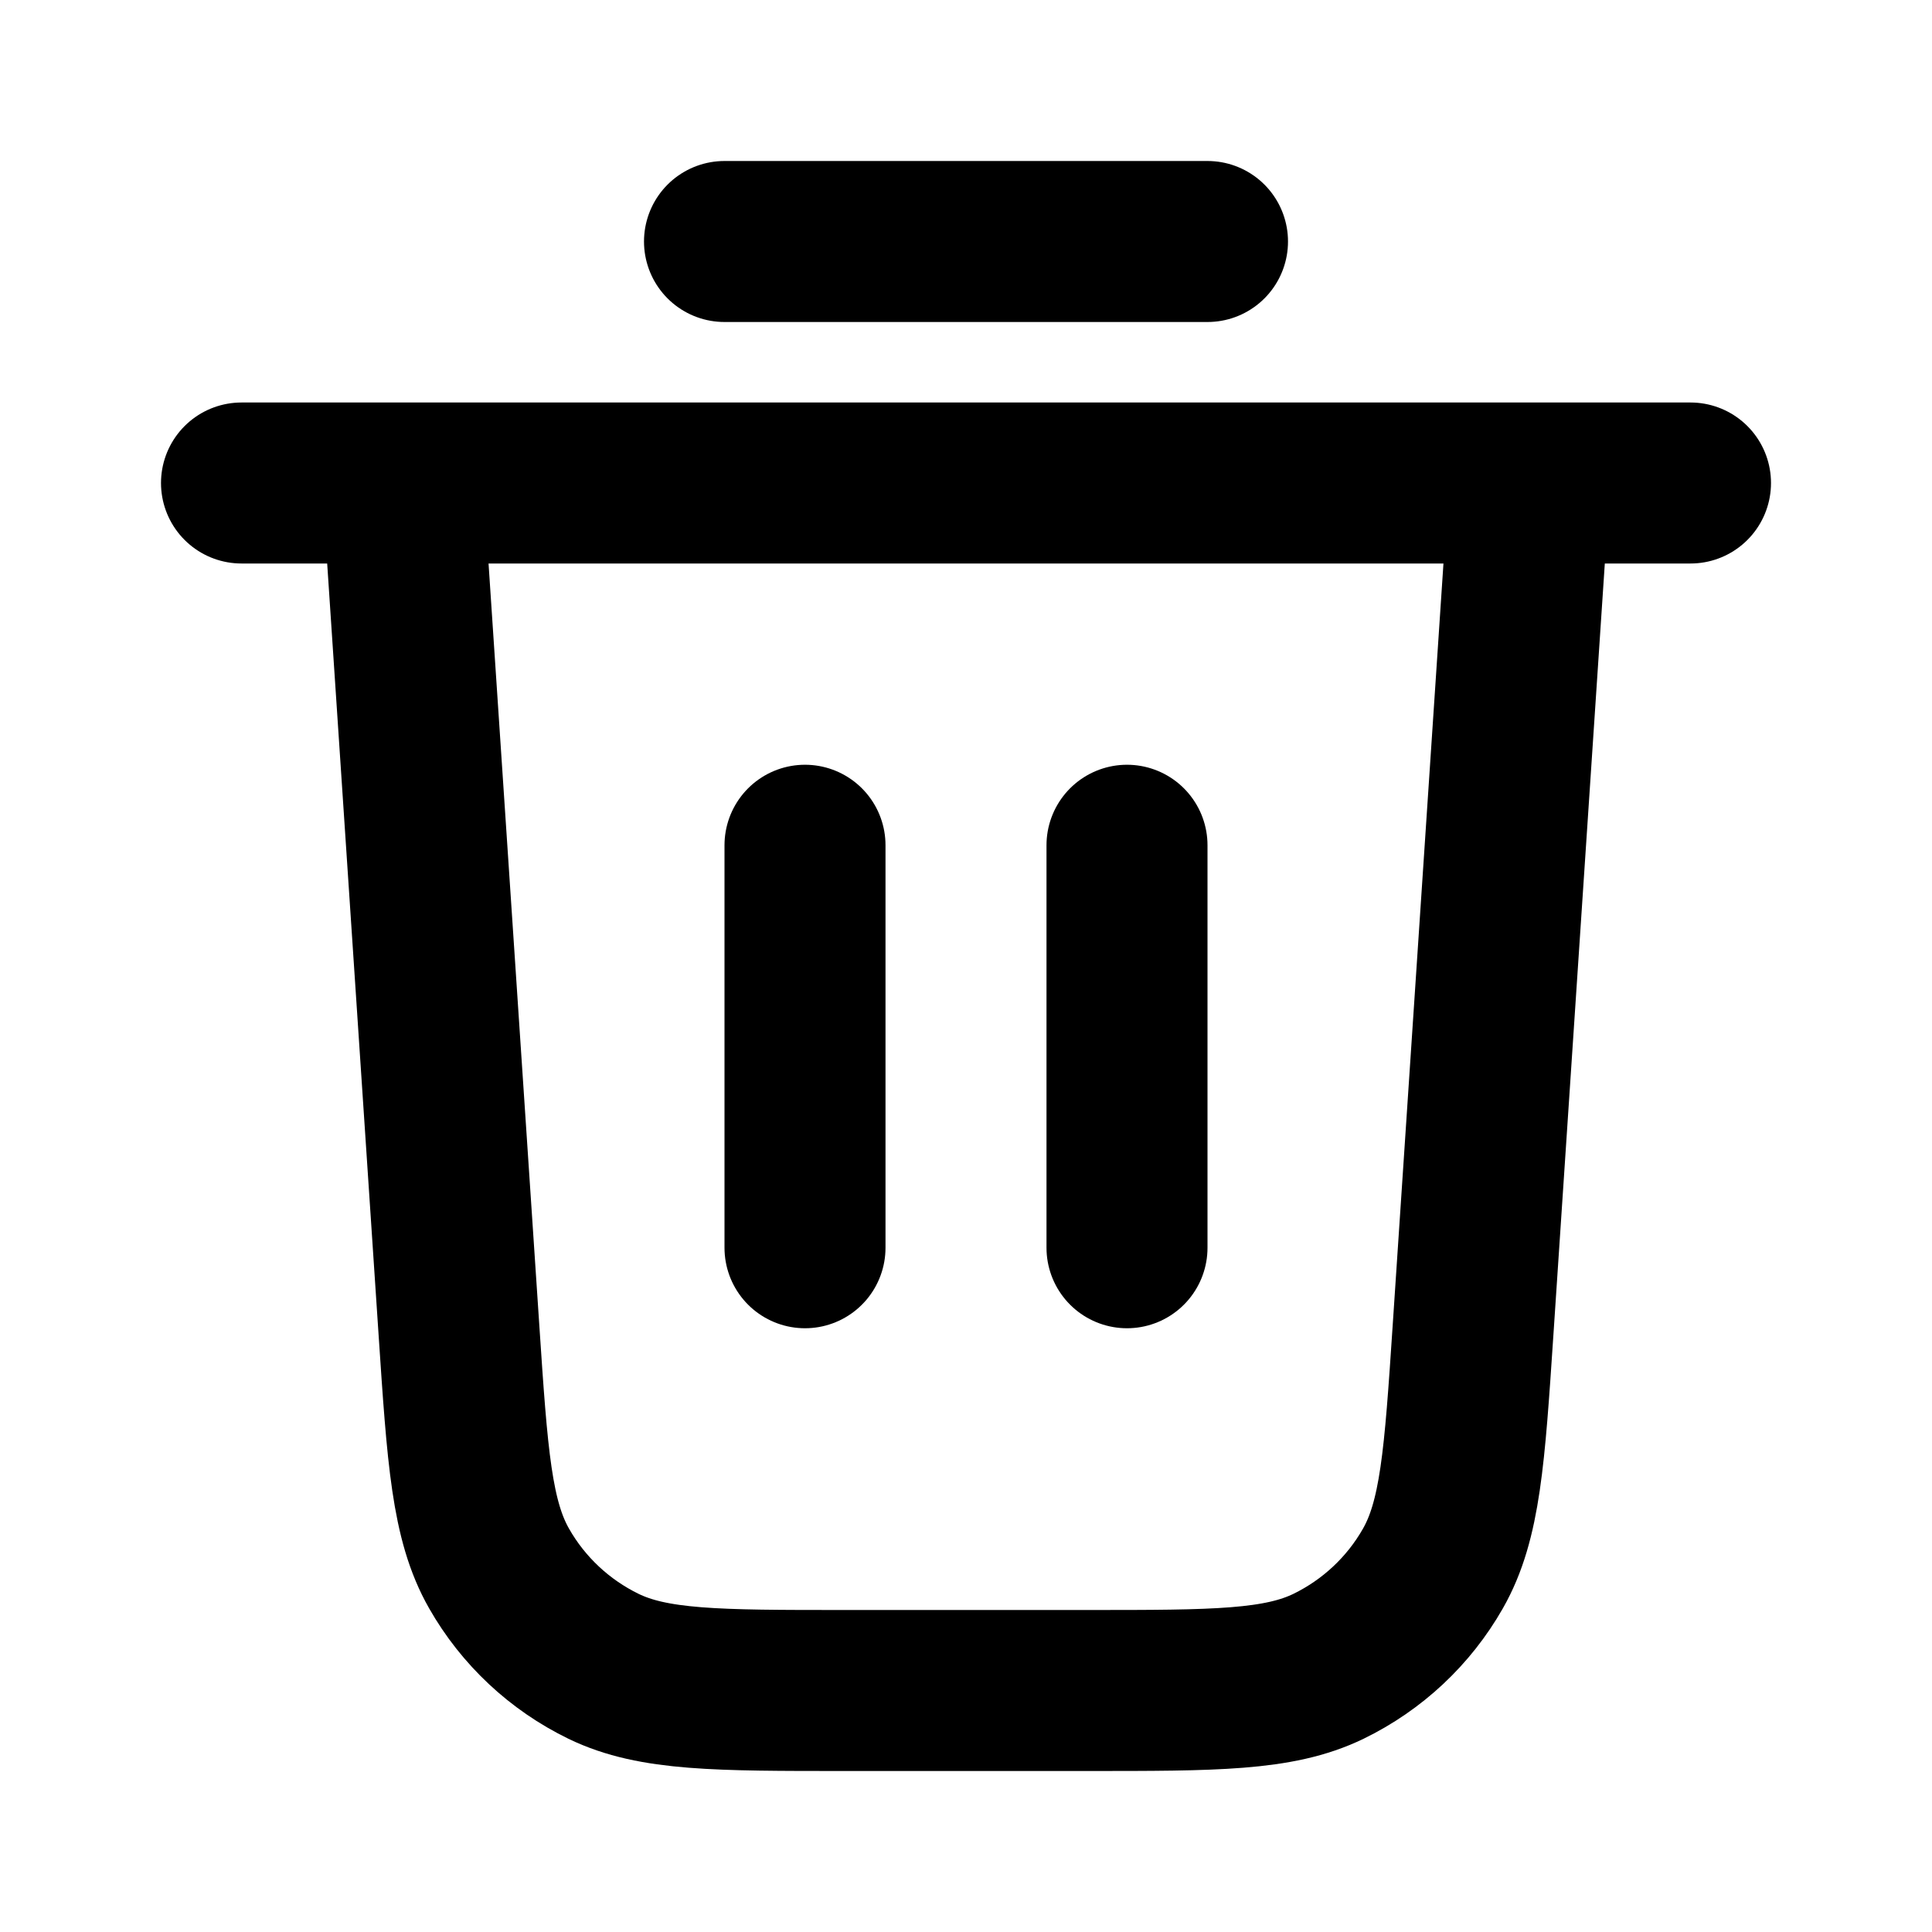
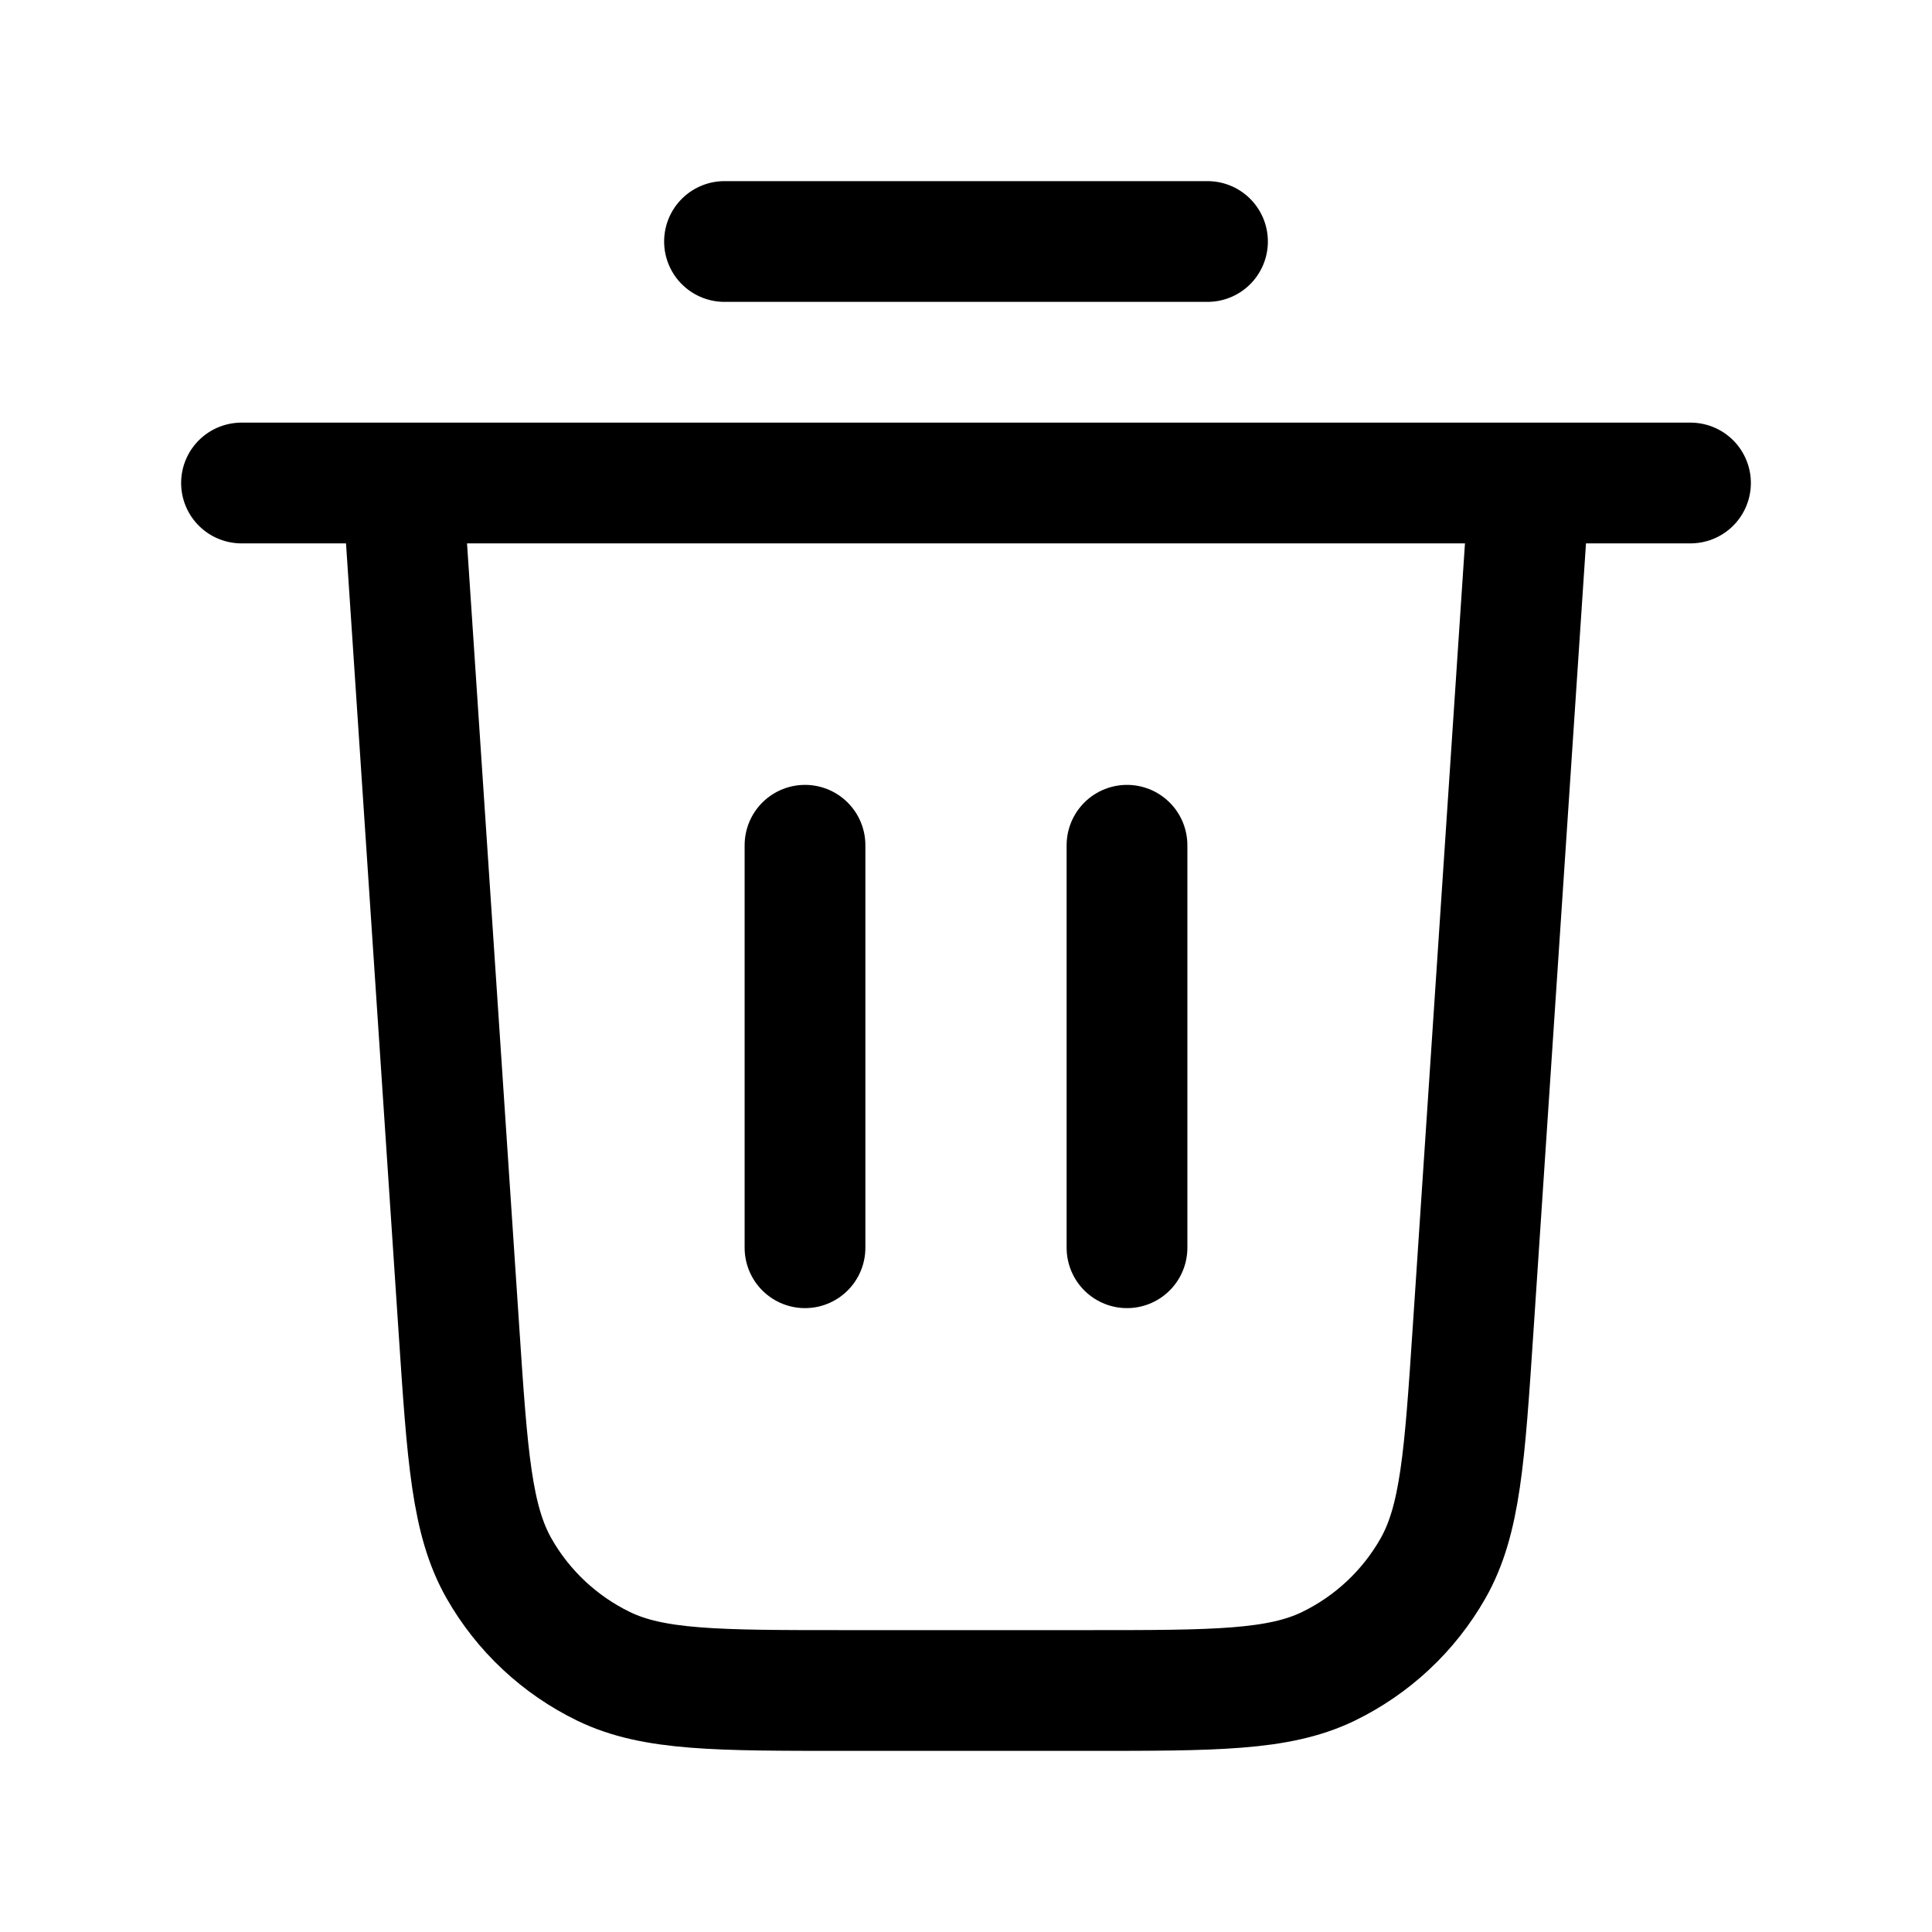
<svg xmlns="http://www.w3.org/2000/svg" width="24" height="24" viewBox="0 0 24 24" fill="none">
-   <path d="M9 3H15M3 6H21M19 6L18.299 16.519C18.194 18.098 18.141 18.887 17.8 19.485C17.5 20.012 17.047 20.435 16.502 20.7C15.882 21 15.091 21 13.509 21H10.491C8.909 21 8.118 21 7.498 20.7C6.953 20.435 6.5 20.012 6.2 19.485C5.859 18.887 5.806 18.098 5.701 16.519L5 6M10 10.5V15.5M14 10.5V15.5" stroke="currentColor" stroke-width="2" stroke-linecap="round" stroke-linejoin="round" />
+   <path d="M9 3H15M3 6H21M19 6L18.299 16.519C18.194 18.098 18.141 18.887 17.8 19.485C17.5 20.012 17.047 20.435 16.502 20.7C15.882 21 15.091 21 13.509 21H10.491C8.909 21 8.118 21 7.498 20.7C6.953 20.435 6.5 20.012 6.2 19.485C5.859 18.887 5.806 18.098 5.701 16.519L5 6M10 10.5V15.5M14 10.5V15.5" stroke="currentColor" stroke-width="1.5" stroke-linecap="round" stroke-linejoin="round" />
</svg>
